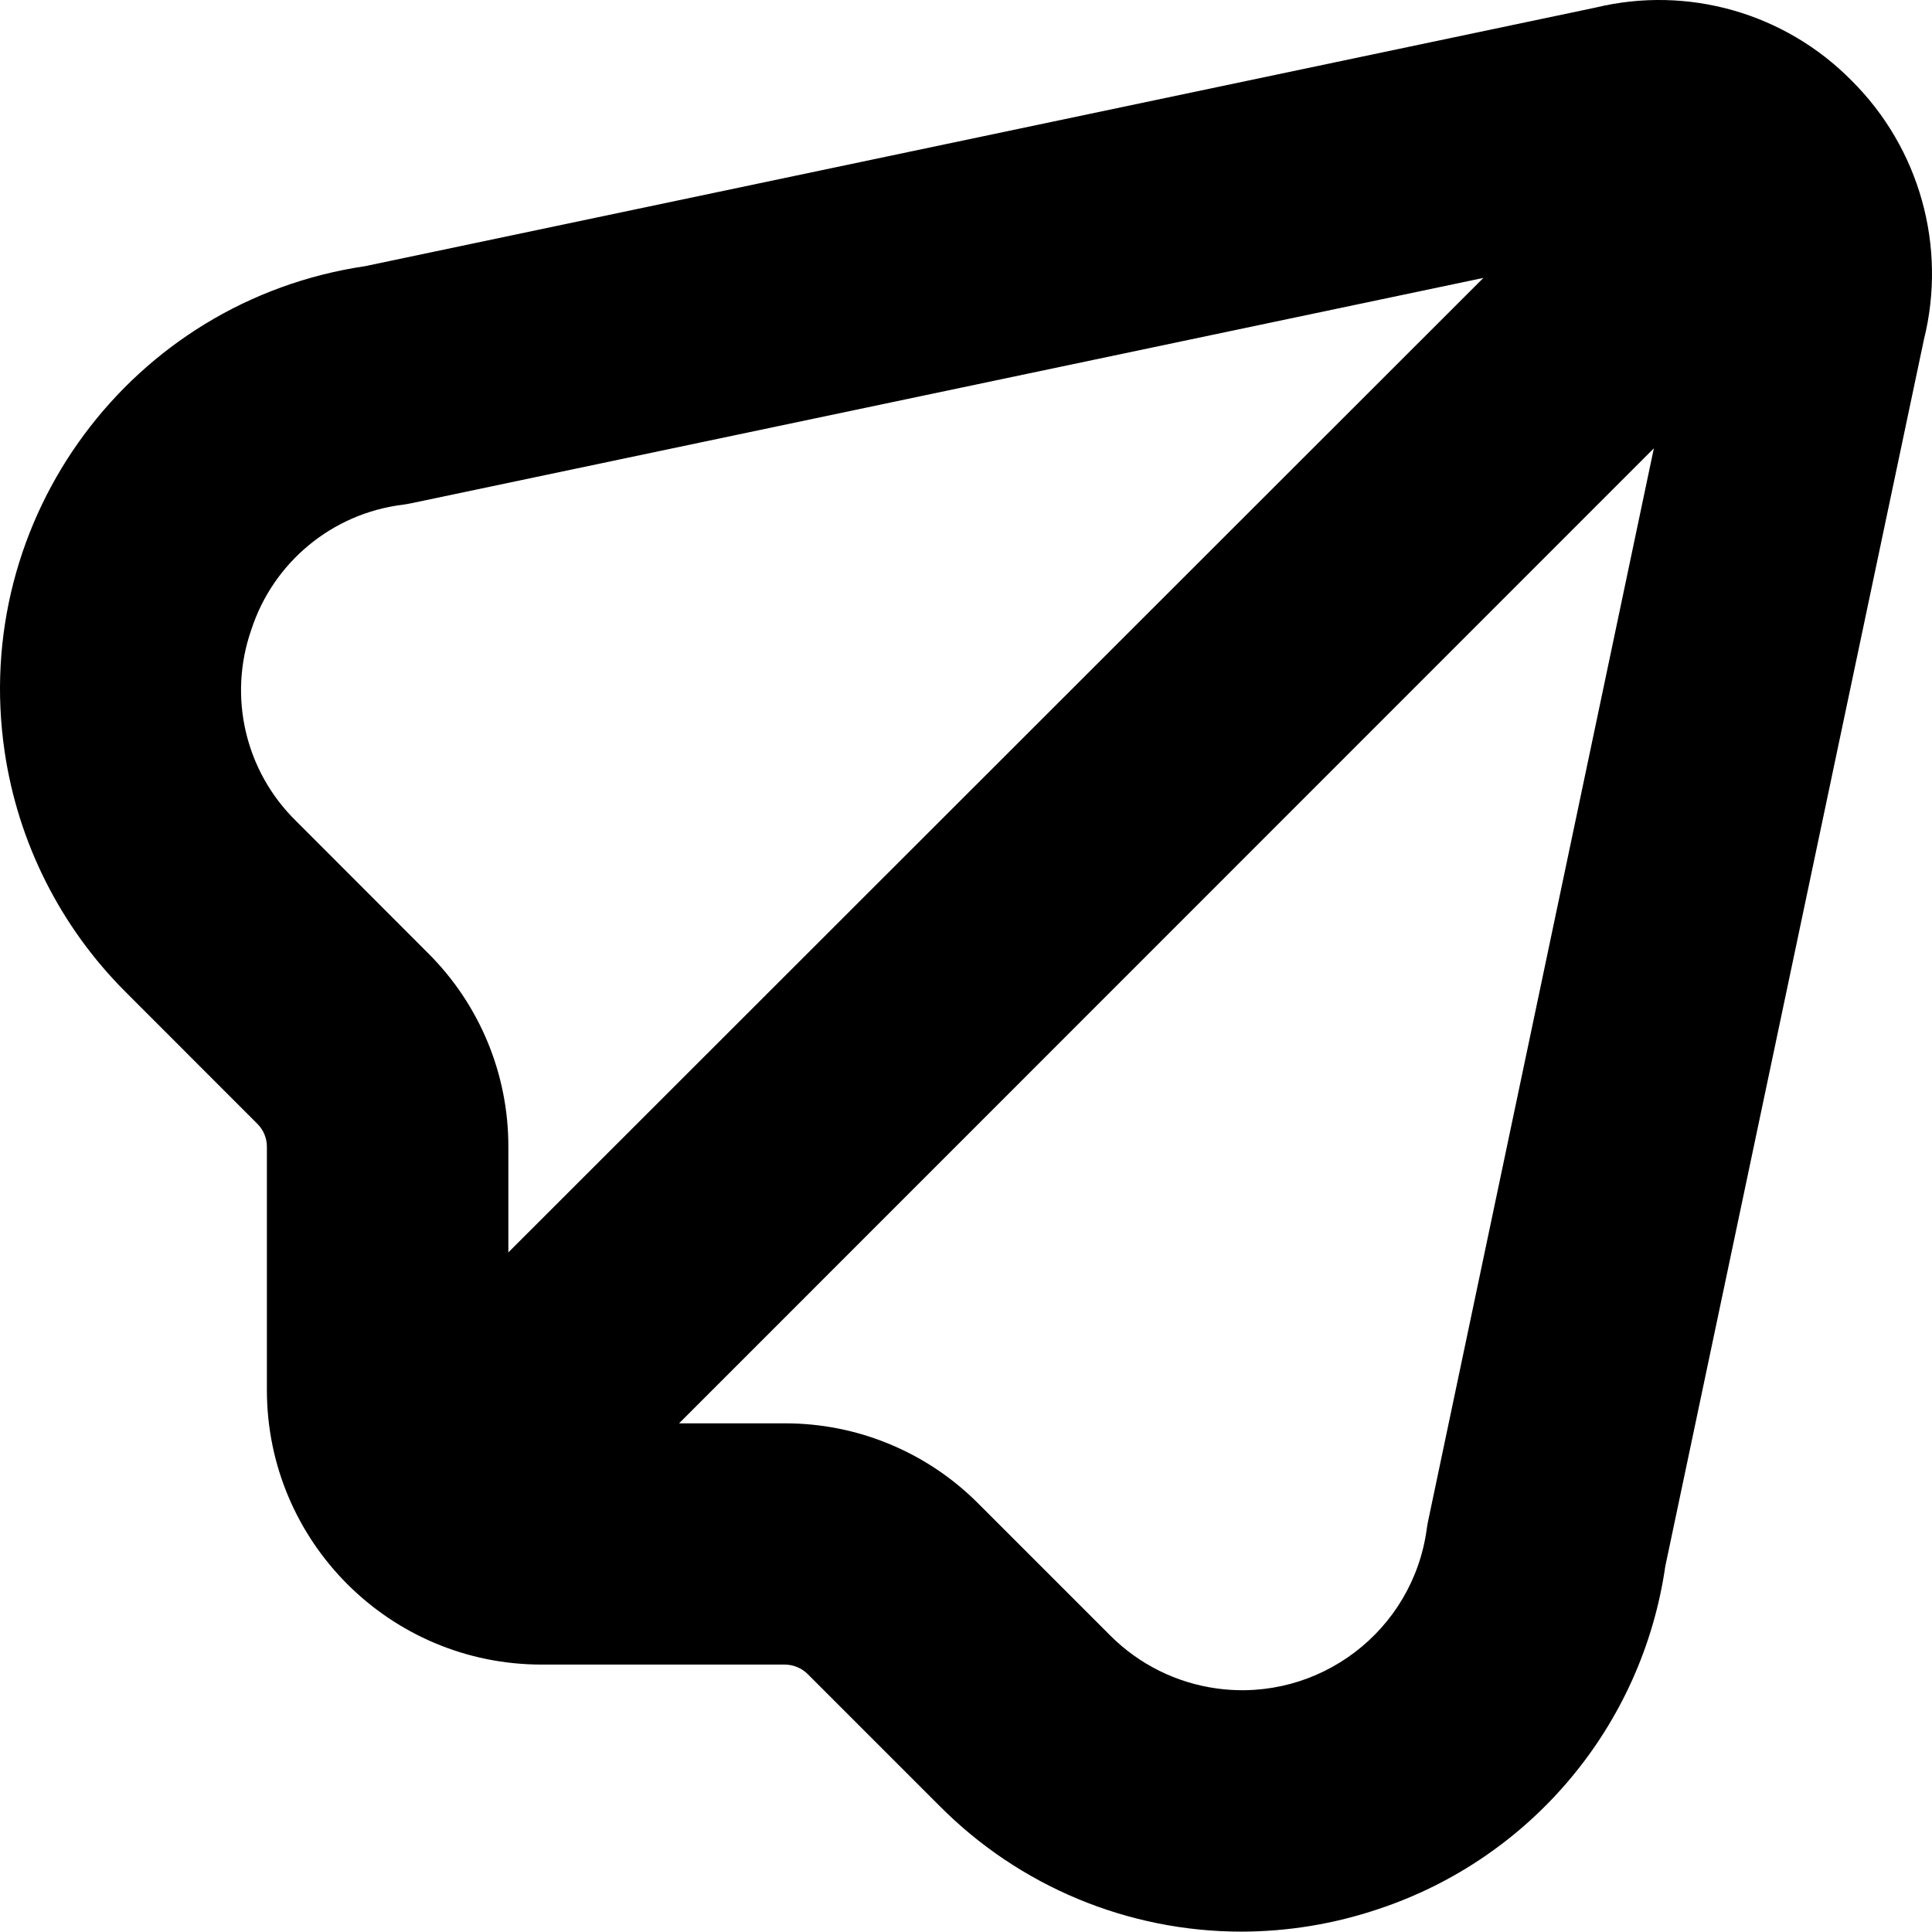
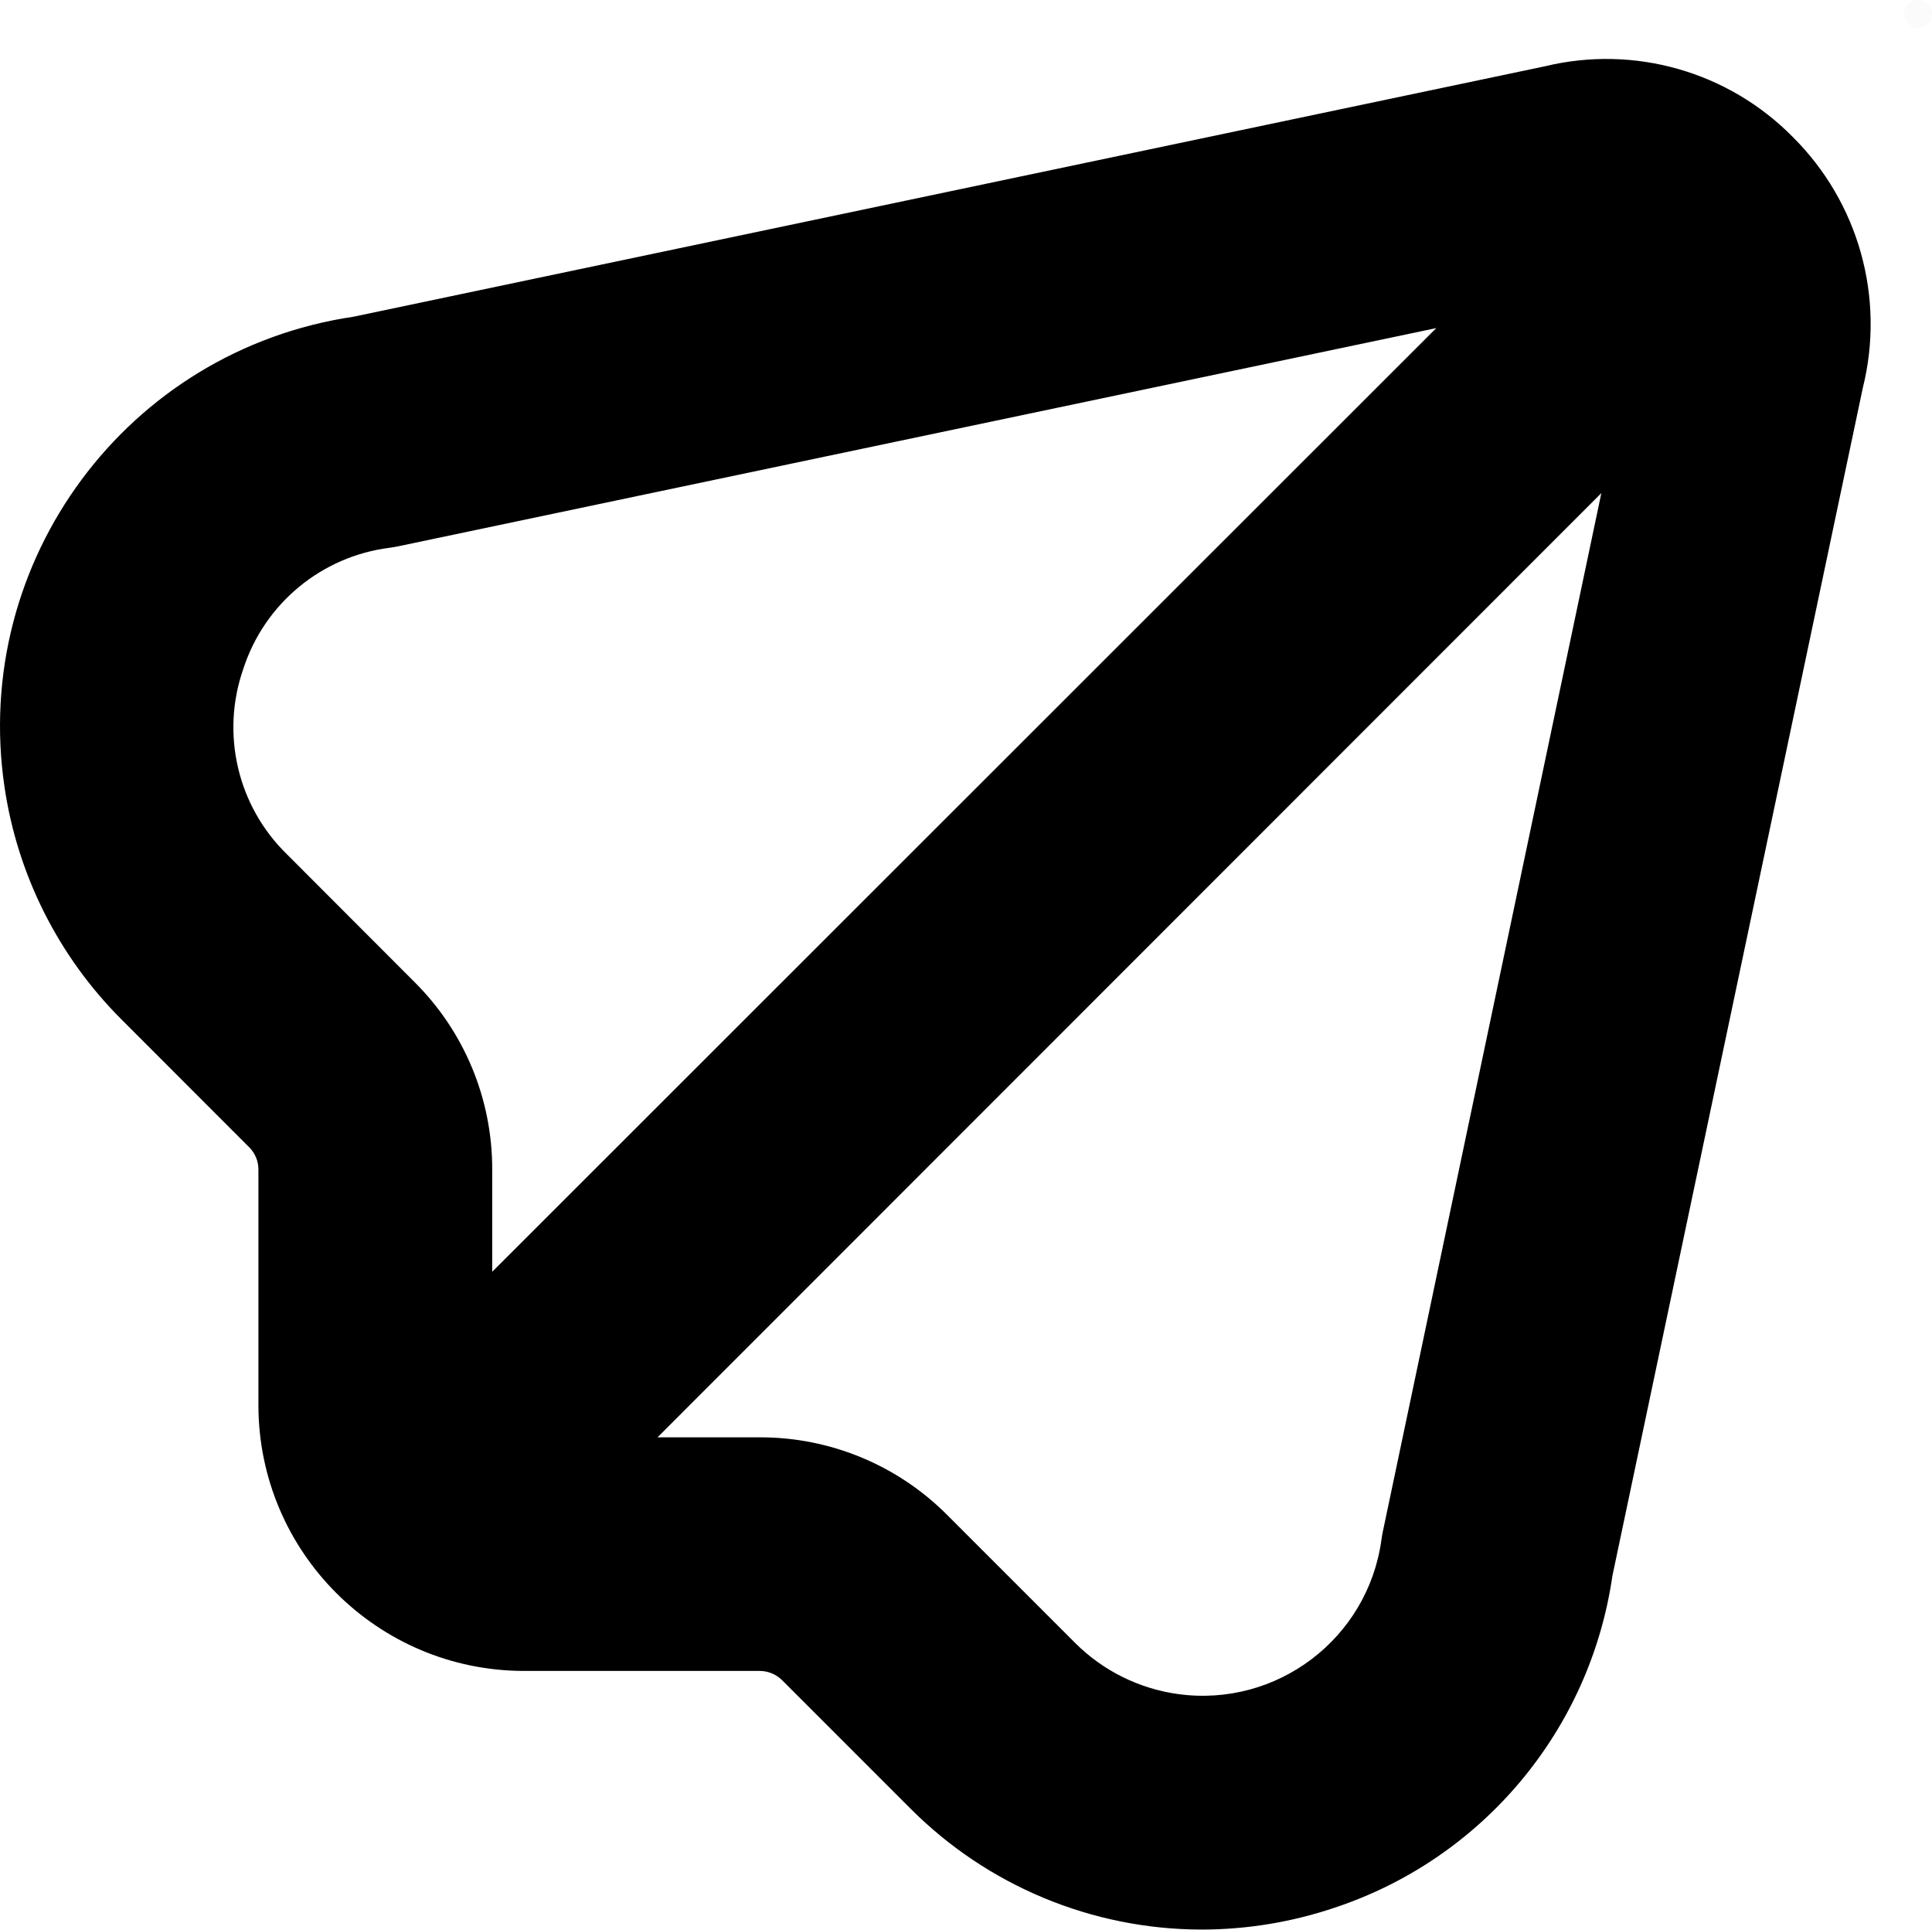
- <svg xmlns="http://www.w3.org/2000/svg" version="1.1" width="335.966" height="335.902" viewBox="0,0,335.966,335.902">
-   <g transform="translate(-71.97955,-12.01229)">
-     <g data-paper-data="{&quot;isPaintingLayer&quot;:true}" fill="#000000" fill-rule="nonzero" stroke="none" stroke-width="1" stroke-linecap="butt" stroke-linejoin="miter" stroke-miterlimit="10" stroke-dasharray="" stroke-dashoffset="0" style="mix-blend-mode: normal">
-       <path d="M406.537,71.076l-44.971,213.308c-4,27.705 -23.304,50.775 -49.87,59.597c-7.698,2.598 -15.768,3.927 -23.892,3.933c-19.681,-0.014 -38.546,-7.872 -52.417,-21.835l-22.94,-22.94c-1.07,-1.067 -2.52,-1.666 -4.031,-1.666h-42.326c-26.331,-0.031 -47.669,-21.369 -47.7,-47.7v-42.326c0.009,-1.509 -0.592,-2.958 -1.666,-4.017l-22.94,-22.955c-11.295,-11.291 -18.655,-25.917 -20.993,-41.715c-6.013,-40.635 22.054,-78.451 62.689,-84.464l213.98,-44.971c16.025,-3.869 32.905,0.943 44.481,12.681c11.85,11.752 16.636,28.876 12.596,45.069zM123.471,154.789l22.913,22.94c8.986,8.916 14.027,21.059 13.996,33.718v18.349l169.554,-169.456l-186.463,39.19c-0.486,0.102 -0.975,0.186 -1.47,0.252c-12.258,1.525 -22.524,10.012 -26.328,21.764c-4.068,11.655 -1.029,24.611 7.796,33.242zM359.579,89.971l-169.512,169.554h18.349c12.663,-0.033 24.811,5.008 33.732,13.996l22.926,22.926c5.001,4.998 11.499,8.223 18.504,9.183c17.73,2.431 34.072,-9.971 36.503,-27.701c0.07,-0.49 0.14,-0.98 0.252,-1.47z" />
+ <svg xmlns="http://www.w3.org/2000/svg" version="1.1" width="346.983" height="346.488" viewBox="0,0,346.983,346.488">
+   <g transform="translate(-66.50849,-6.75613)">
+     <g data-paper-data="{&quot;isPaintingLayer&quot;:true}" fill-rule="nonzero" stroke="none" stroke-linecap="butt" stroke-linejoin="miter" stroke-miterlimit="10" stroke-dasharray="" stroke-dashoffset="0" style="mix-blend-mode: normal">
+       <path d="M401.066,76.406l-44.971,213.308c-4,27.705 -23.304,50.775 -49.87,59.597c-7.698,2.598 -15.768,3.927 -23.892,3.933c-19.681,-0.014 -38.546,-7.872 -52.417,-21.835l-22.94,-22.94c-1.07,-1.067 -2.52,-1.666 -4.031,-1.666h-42.326c-26.331,-0.031 -47.669,-21.369 -47.7,-47.7v-42.326c0.009,-1.509 -0.592,-2.958 -1.666,-4.017l-22.94,-22.955c-11.295,-11.291 -18.655,-25.917 -20.993,-41.715c-6.013,-40.635 22.054,-78.451 62.689,-84.464l213.98,-44.971c16.025,-3.869 32.905,0.943 44.481,12.681c11.85,11.752 16.636,28.876 12.596,45.069zM118,160.119l22.913,22.94c8.986,8.916 14.027,21.059 13.996,33.718v18.349l169.554,-169.456l-186.463,39.19c-0.486,0.102 -0.975,0.186 -1.47,0.252c-12.258,1.525 -22.524,10.012 -26.328,21.764c-4.068,11.655 -1.029,24.611 7.796,33.242zM354.108,95.301l-169.512,169.554h18.349c12.663,-0.033 24.811,5.008 33.732,13.996l22.926,22.926c5.001,4.998 11.499,8.223 18.504,9.183c17.73,2.431 34.072,-9.971 36.503,-27.701c0.07,-0.49 0.14,-0.98 0.252,-1.47z" fill="#000000" stroke-width="1" />
+       <path d="M408.492,9.256c0,-1.381 1.119,-2.5 2.5,-2.5c1.381,0 2.5,1.119 2.5,2.5c0,1.381 -1.119,2.5 -2.5,2.5c-1.381,0 -2.5,-1.119 -2.5,-2.5z" fill-opacity="0.016" fill="#000000" stroke-width="0.5" />
    </g>
  </g>
</svg>
